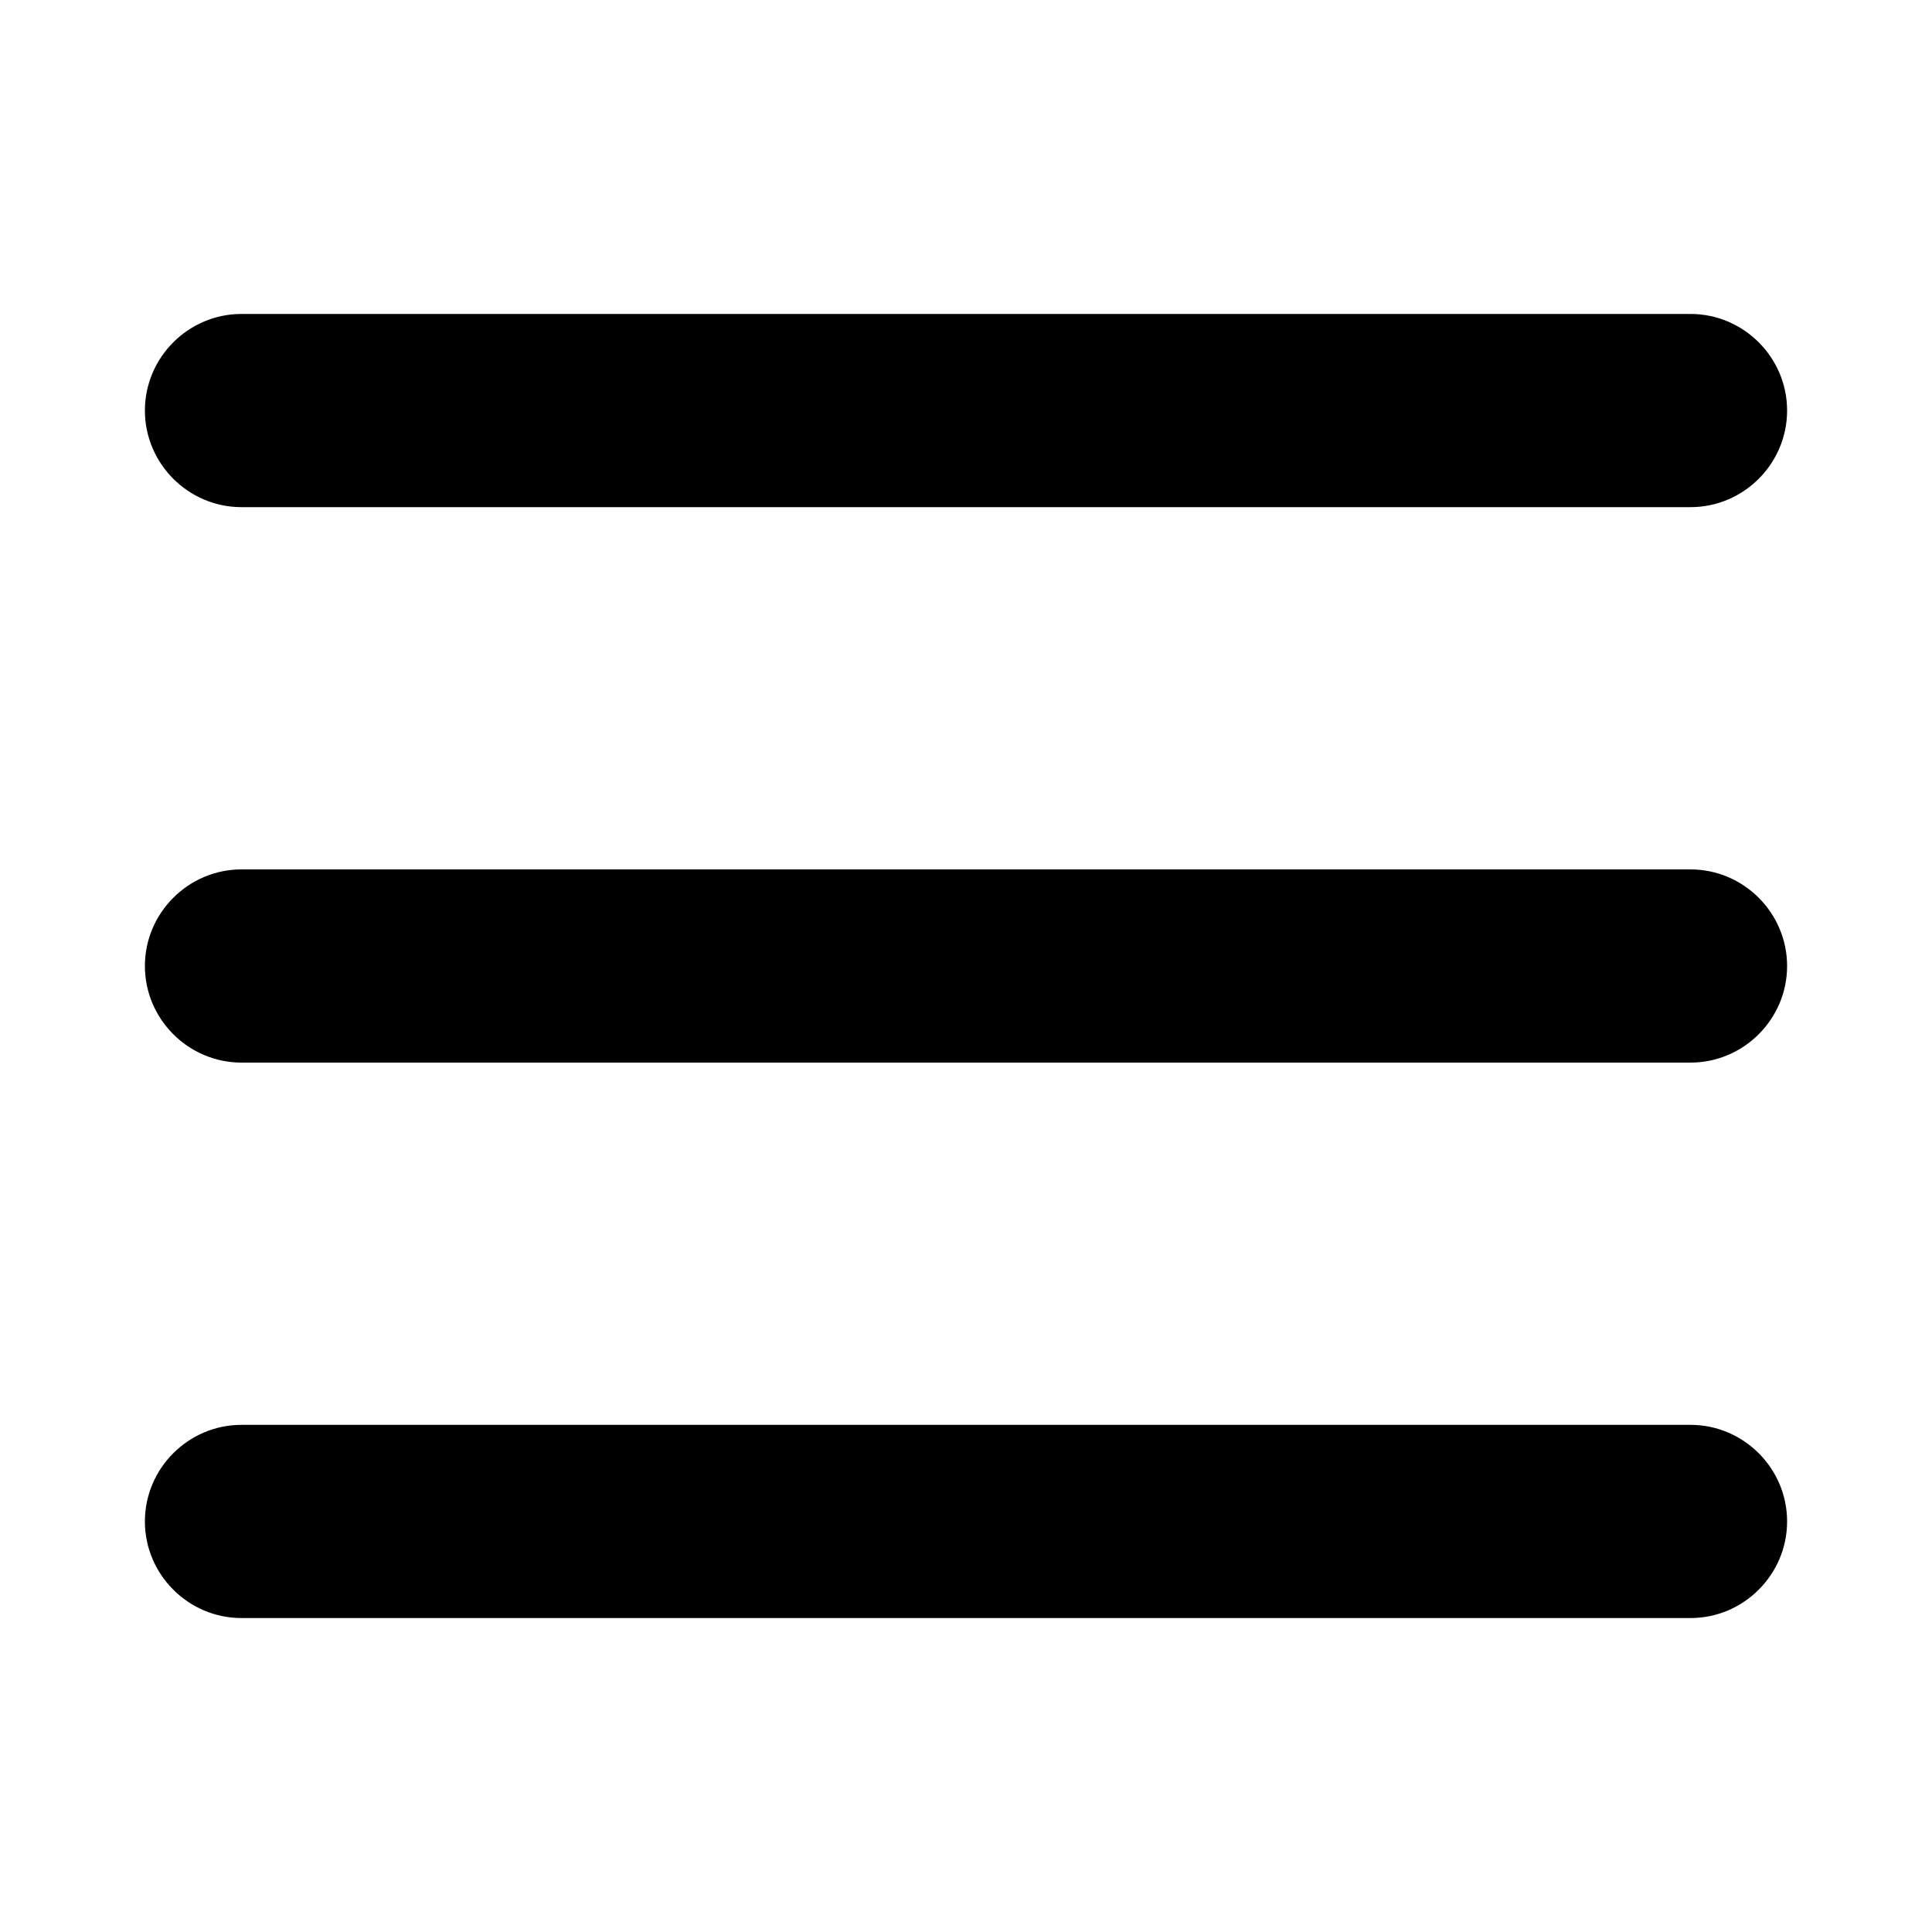
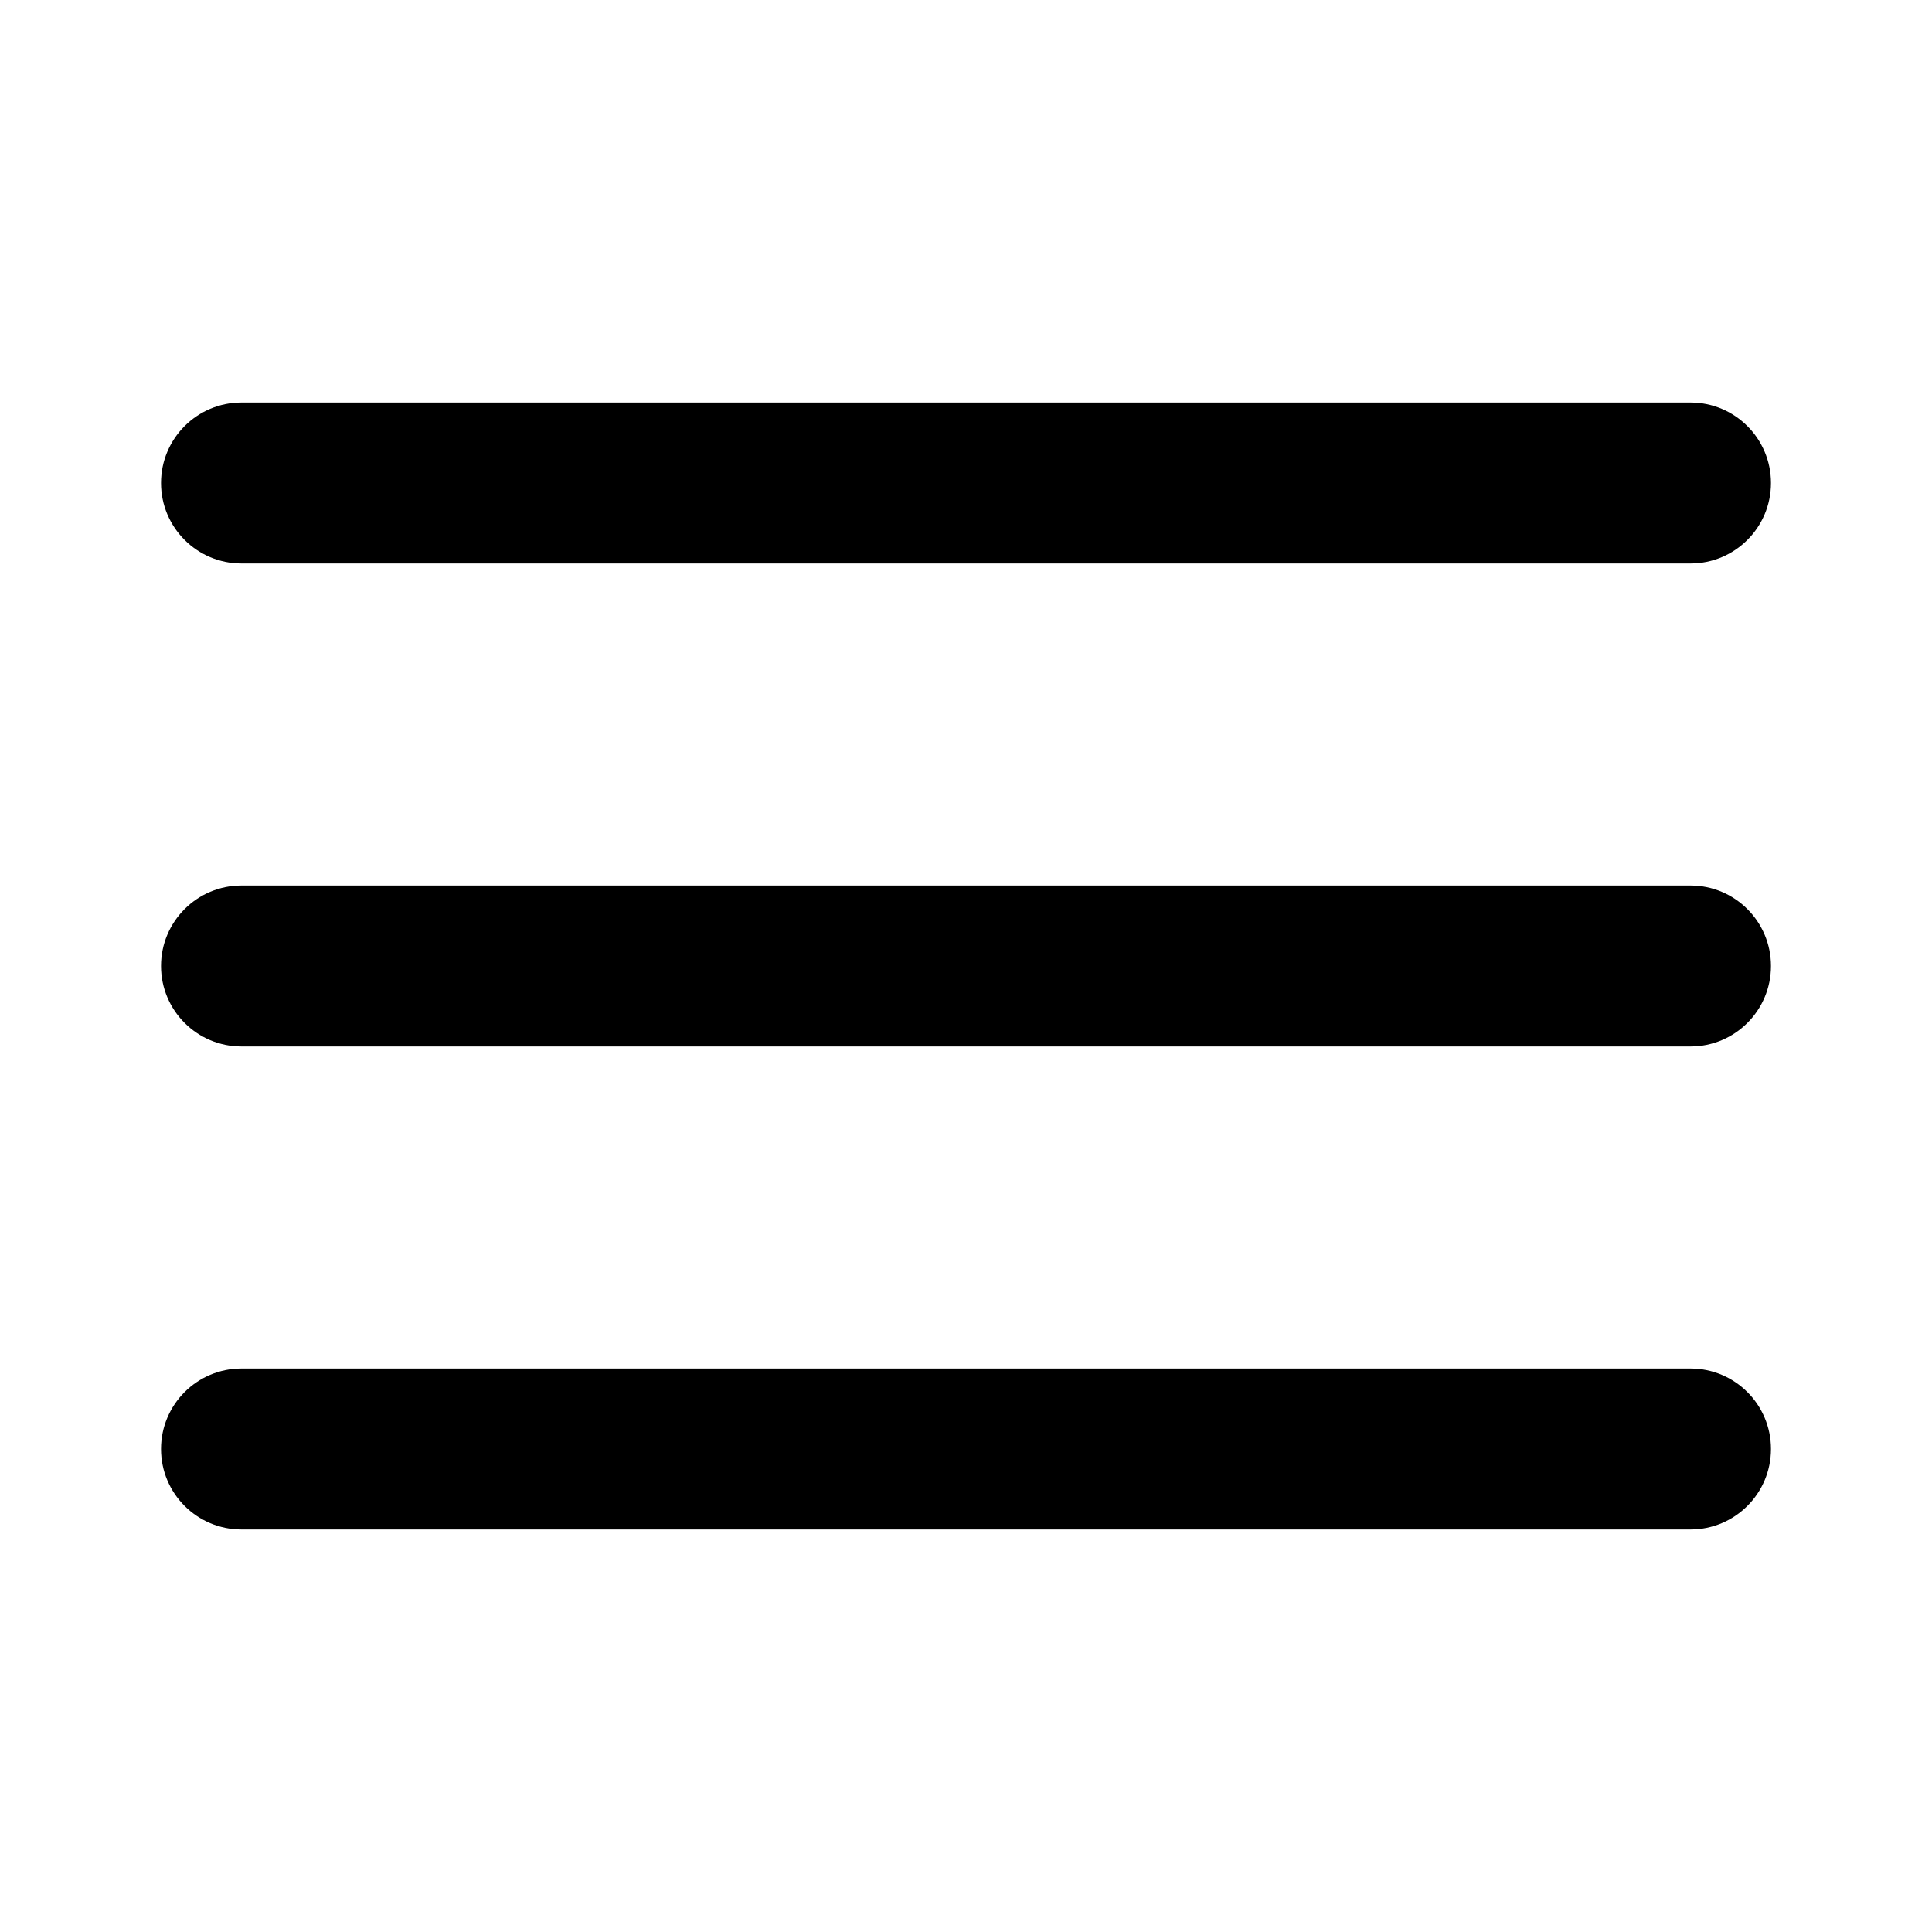
- <svg xmlns="http://www.w3.org/2000/svg" width="40" height="40" viewBox="0 0 40 40" fill="none">
-   <path d="M35 22H5C3.9 22 3 21.1 3 20C3 18.9 3.9 18 5 18H35C36.1 18 37 18.9 37 20C37 21.1 36.1 22 35 22ZM35 10.5H5C3.9 10.5 3 9.6 3 8.5C3 7.4 3.9 6.5 5 6.5H35C36.1 6.5 37 7.4 37 8.5C37 9.6 36.1 10.5 35 10.5ZM35 33.5H5C3.9 33.5 3 32.6 3 31.5C3 30.4 3.9 29.5 5 29.5H35C36.1 29.5 37 30.4 37 31.5C37 32.6 36.1 33.5 35 33.5Z" fill="black" />
+ <svg xmlns="http://www.w3.org/2000/svg" width="20" height="20" viewBox="0 0 20 20" fill="none">
+   <path fill-rule="evenodd" clip-rule="evenodd" d="M1.667 10C1.667 9.54 2.04 9.167 2.5 9.167H17.5C17.96 9.167 18.333 9.54 18.333 10C18.333 10.46 17.96 10.833 17.5 10.833H2.5C2.04 10.833 1.667 10.46 1.667 10Z" fill="black" />
+   <path fill-rule="evenodd" clip-rule="evenodd" d="M1.667 5C1.667 4.54 2.04 4.167 2.5 4.167H17.5C17.96 4.167 18.333 4.54 18.333 5C18.333 5.46 17.96 5.833 17.5 5.833H2.5C2.04 5.833 1.667 5.46 1.667 5Z" fill="black" />
+   <path fill-rule="evenodd" clip-rule="evenodd" d="M1.667 15C1.667 14.54 2.04 14.167 2.5 14.167H17.5C17.96 14.167 18.333 14.54 18.333 15C18.333 15.46 17.96 15.833 17.5 15.833H2.5C2.04 15.833 1.667 15.46 1.667 15Z" fill="black" />
</svg>
